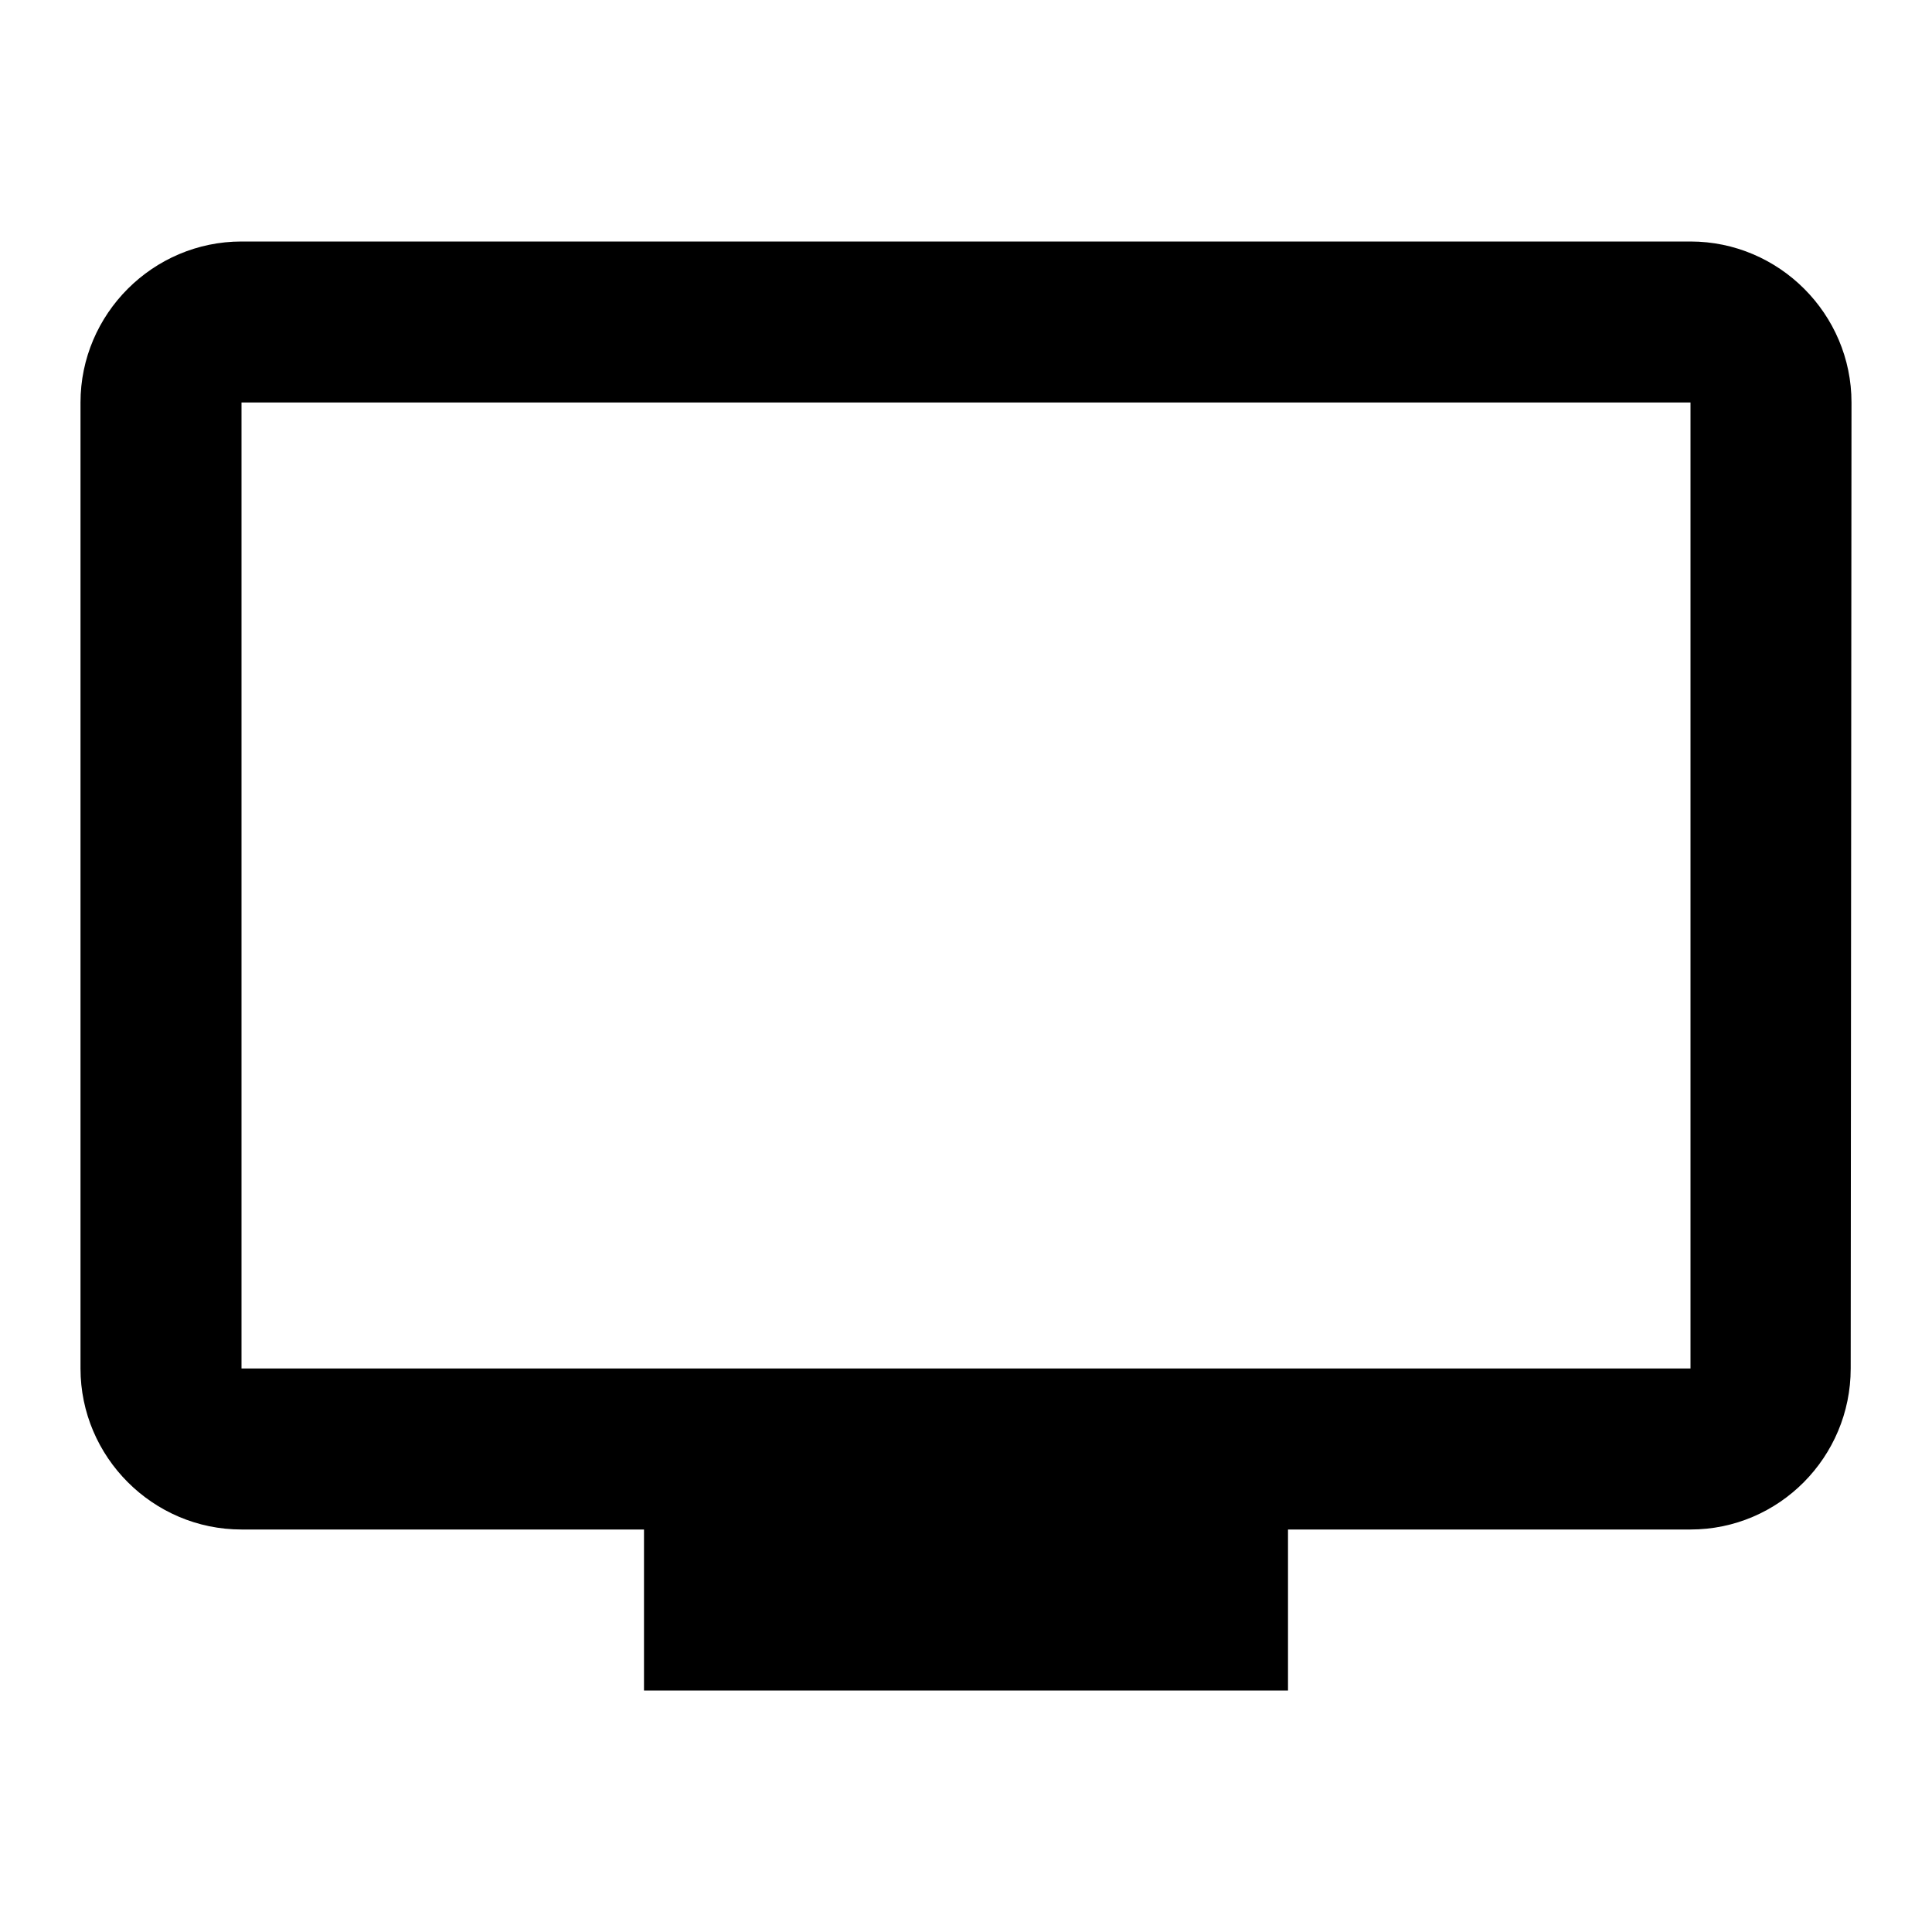
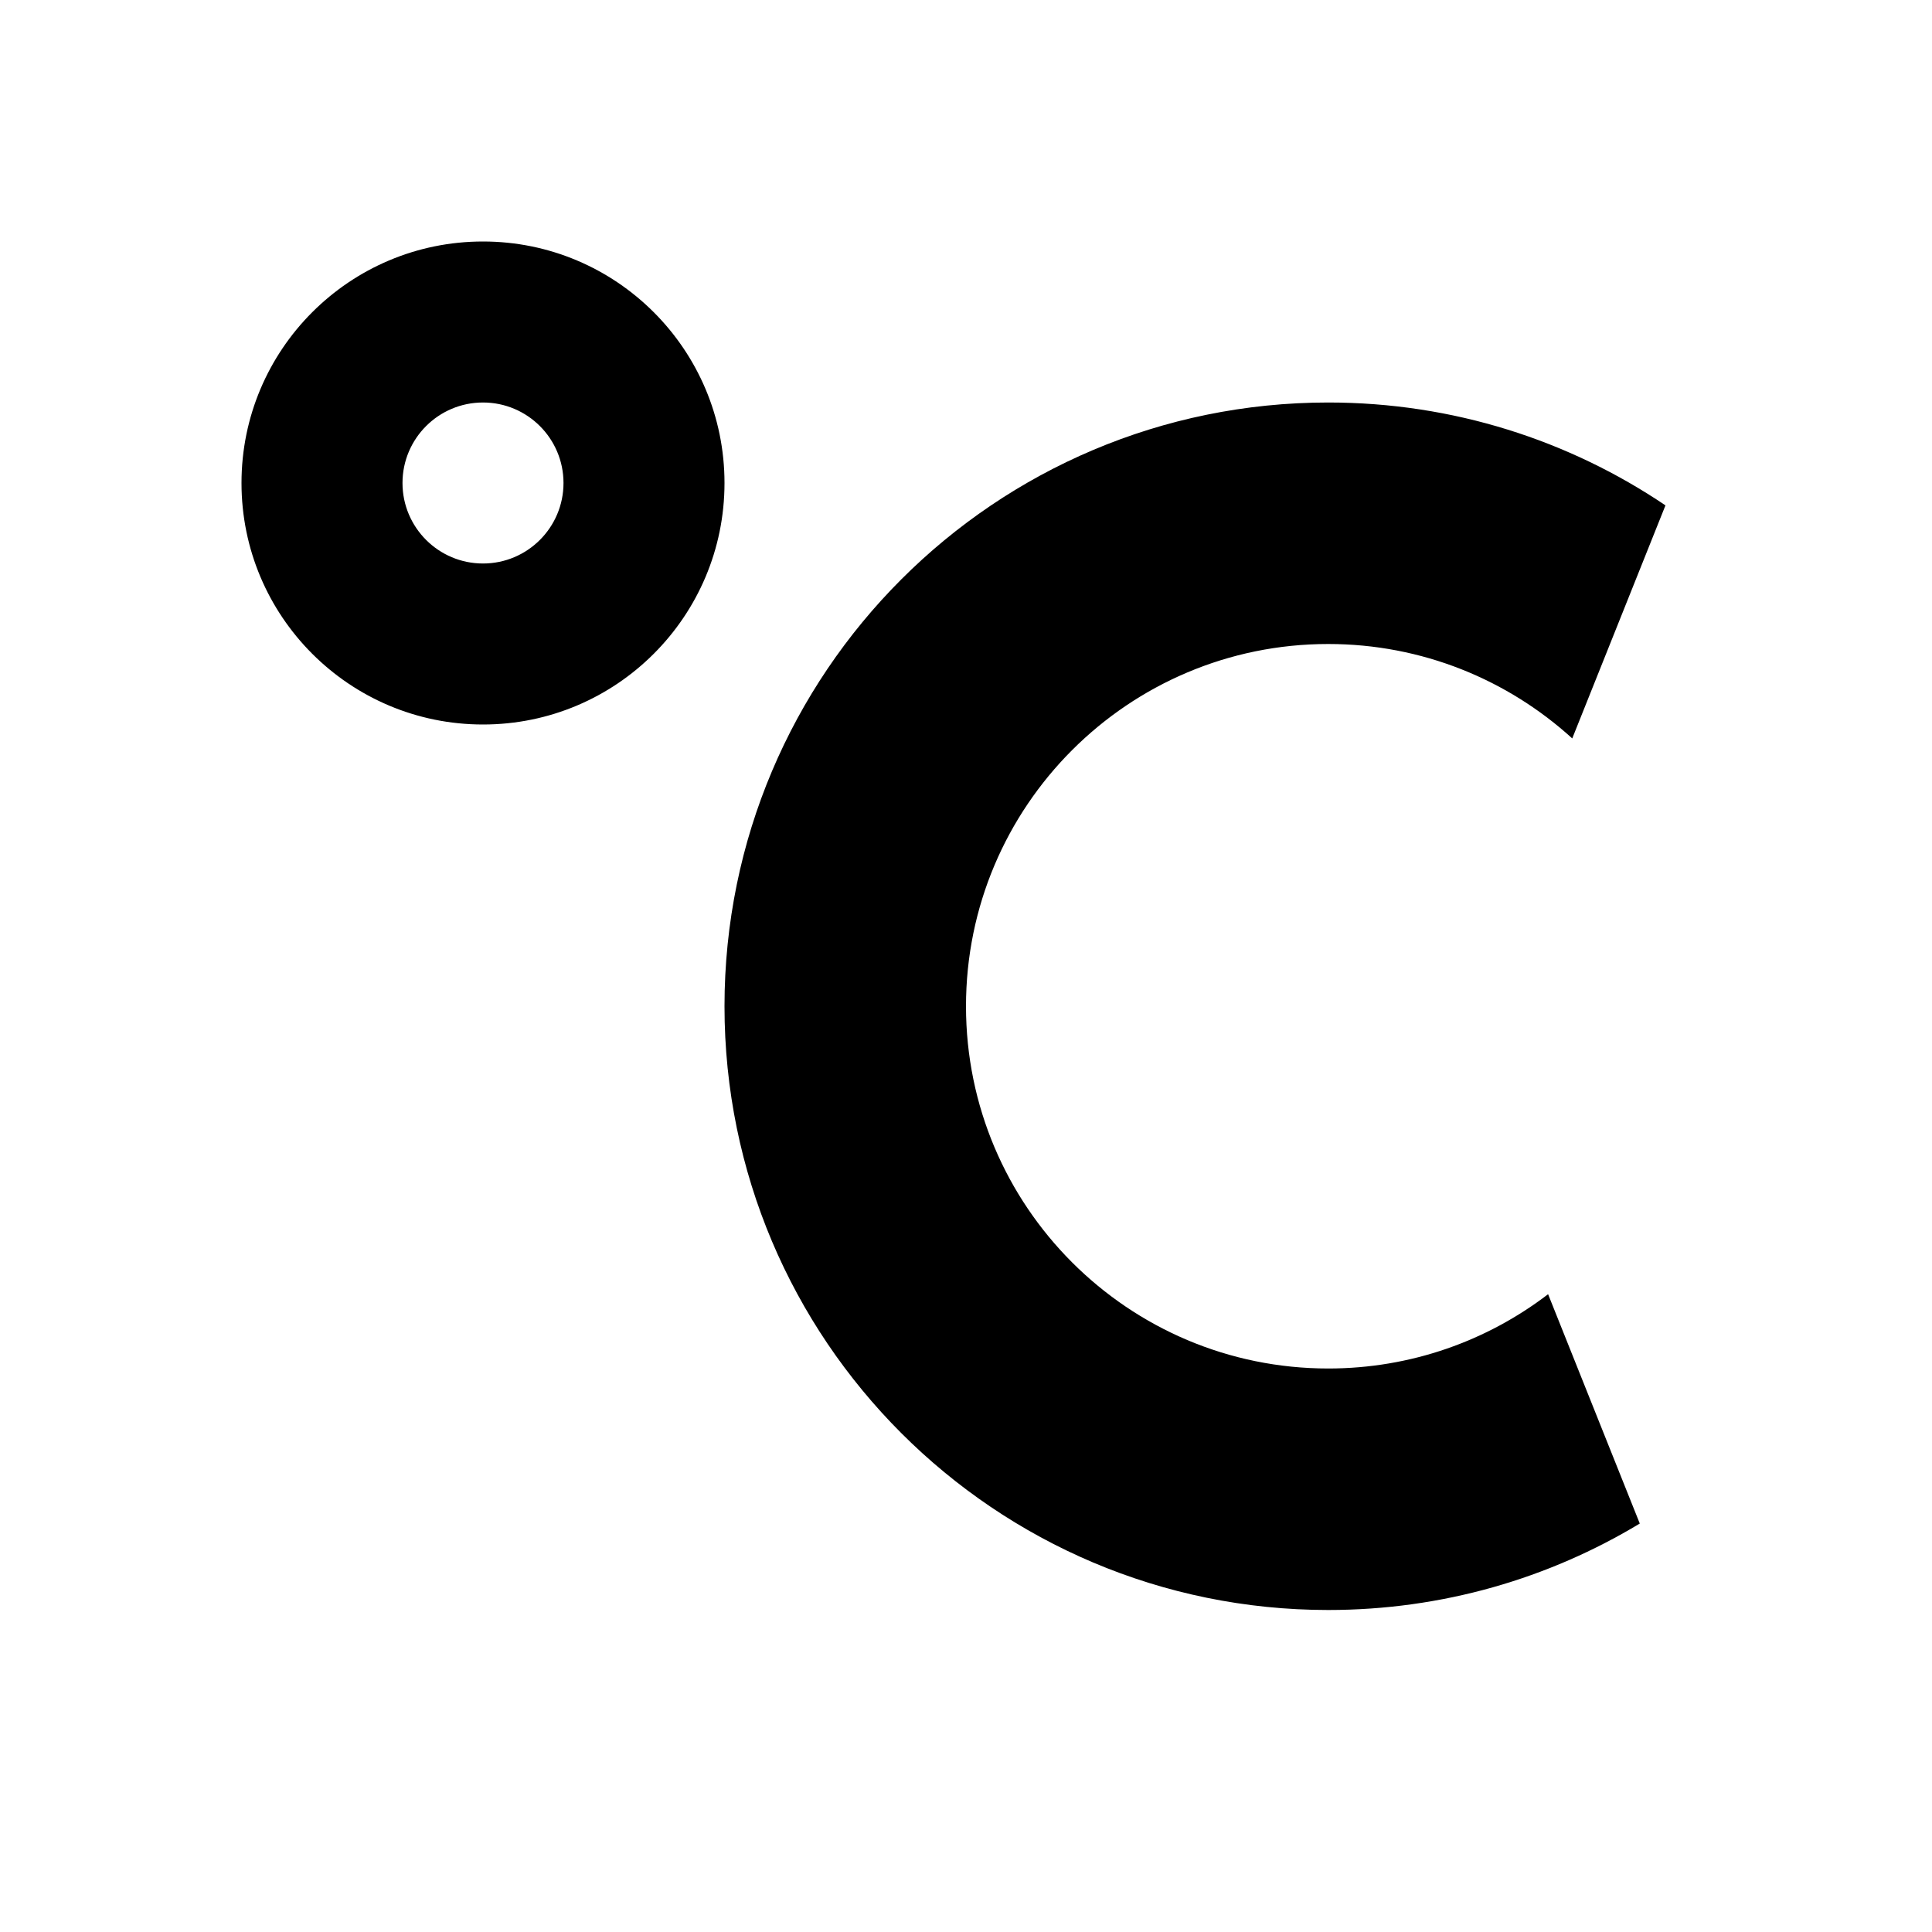
<svg xmlns="http://www.w3.org/2000/svg" width="24" height="24" viewBox="0 0 24 24">
-   <path d="M 21,17L 3,17L 3,5L 21,5M 21,3L 3,3C 1.9,3 1,3.9 1,5L 1,17C 1,18.1 1.9,19 3,19L 8,19L 8,21L 16,21L 16,19L 21,19C 22.1,19 22.99,18.1 22.99,17L 23,5C 23,3.9 22.1,3 21,3 Z " />
+   <path d="M 16.5,5C 18.051,5 19.493,5.471 20.689,6.278L 19.531,9.173C 18.731,8.445 17.667,8 16.5,8C 14.015,8 12,10.015 12,12.5C 12,14.985 14.015,17 16.5,17C 17.527,17 18.474,16.656 19.231,16.077L 20.37,18.926C 19.24,19.608 17.916,20 16.5,20C 12.358,20 9,16.642 9,12.5C 9,8.358 12.358,5 16.5,5 Z M 6,3C 7.657,3 9,4.343 9,6C 9,7.657 7.657,9 6,9C 4.343,9 3,7.657 3,6C 3,4.343 4.343,3 6,3 Z M 6,5C 5.448,5 5,5.448 5,6C 5,6.552 5.448,7 6,7C 6.552,7 7,6.552 7,6C 7,5.448 6.552,5 6,5 Z " />
</svg>
